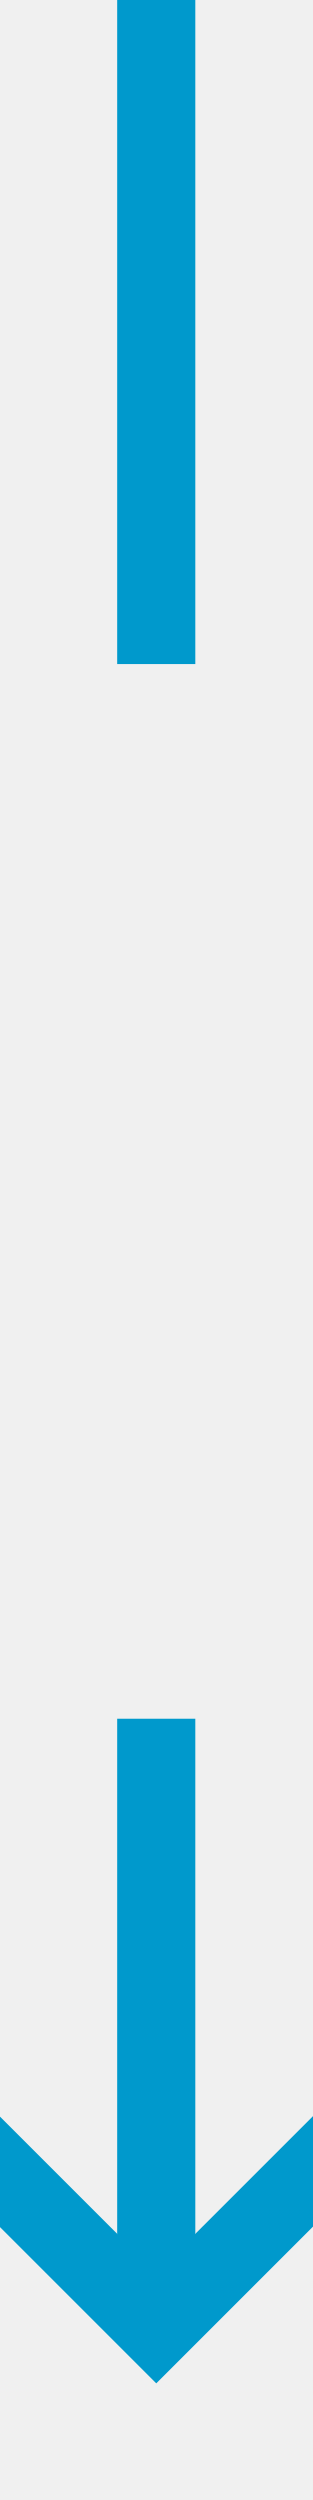
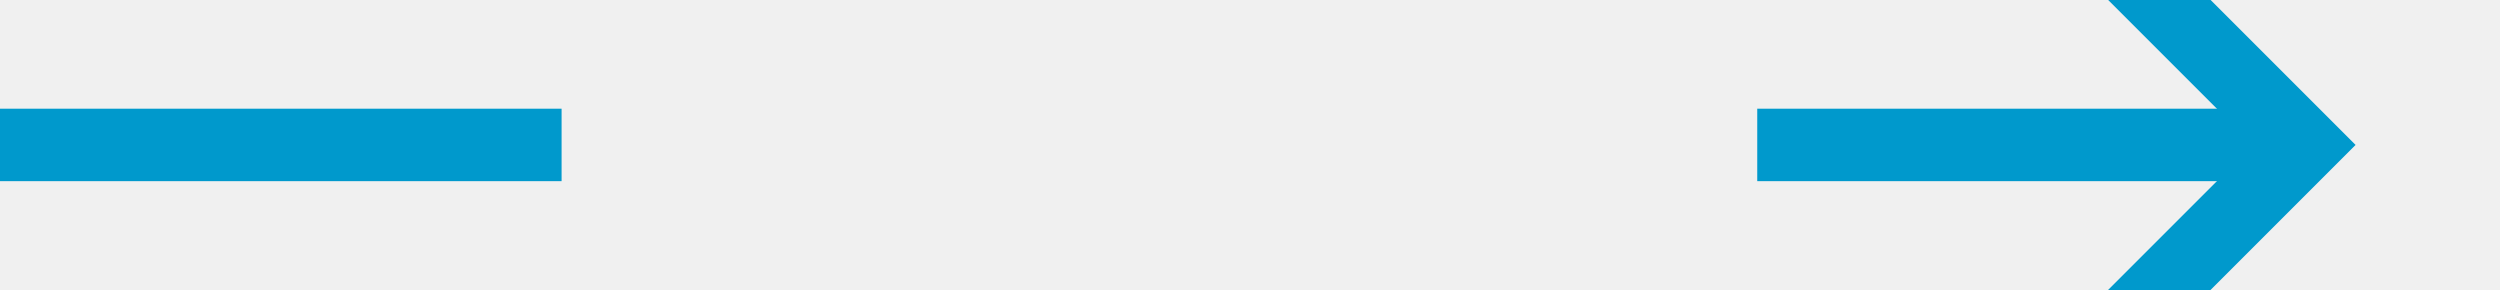
- <svg xmlns="http://www.w3.org/2000/svg" version="1.1" width="8px" height="64px" viewBox="276 331  8 64">
+ <svg xmlns="http://www.w3.org/2000/svg" version="1.1" width="69px" height="8px" viewBox="660 1005  69 8">
  <defs>
-     <mask fill="white" id="clip566">
-       <path d="M 263.5 348  L 296.5 348  L 296.5 375  L 263.5 375  Z M 263.5 331  L 296.5 331  L 296.5 399  L 263.5 399  Z " fill-rule="evenodd" />
+     <mask fill="white" id="clip1480">
+       <path d="M 675.5 996  L 708.5 996  L 708.5 1023  L 675.5 1023  Z M 660 996  L 733 996  L 733 1023  L 660 1023  Z " fill-rule="evenodd" />
    </mask>
  </defs>
-   <path d="M 284.293 384.893  L 280 389.186  L 275.707 384.893  L 274.293 386.307  L 279.293 391.307  L 280 392.014  L 280.707 391.307  L 285.707 386.307  L 284.293 384.893  Z " fill-rule="nonzero" fill="#0099cc" stroke="none" mask="url(#clip566)" />
-   <rect fill-rule="evenodd" fill="#0099cc" stroke="none" x="279" y="331" width="2" height="59" mask="url(#clip566)" />
-   <path d="" stroke-width="2" stroke="#0099cc" fill="none" mask="url(#clip566)" />
+   <path d="M 717.893 1004.707  L 722.186 1009  L 717.893 1013.293  L 719.307 1014.707  L 724.307 1009.707  L 725.014 1009  L 724.307 1008.293  L 719.307 1003.293  L 717.893 1004.707  Z " fill-rule="nonzero" fill="#0099cc" stroke="none" mask="url(#clip1480)" />
+   <rect fill-rule="evenodd" fill="#0099cc" stroke="none" x="660" y="1008" width="63" height="2" mask="url(#clip1480)" />
+   <path d="" stroke-width="2" stroke="#0099cc" fill="none" mask="url(#clip1480)" />
</svg>
